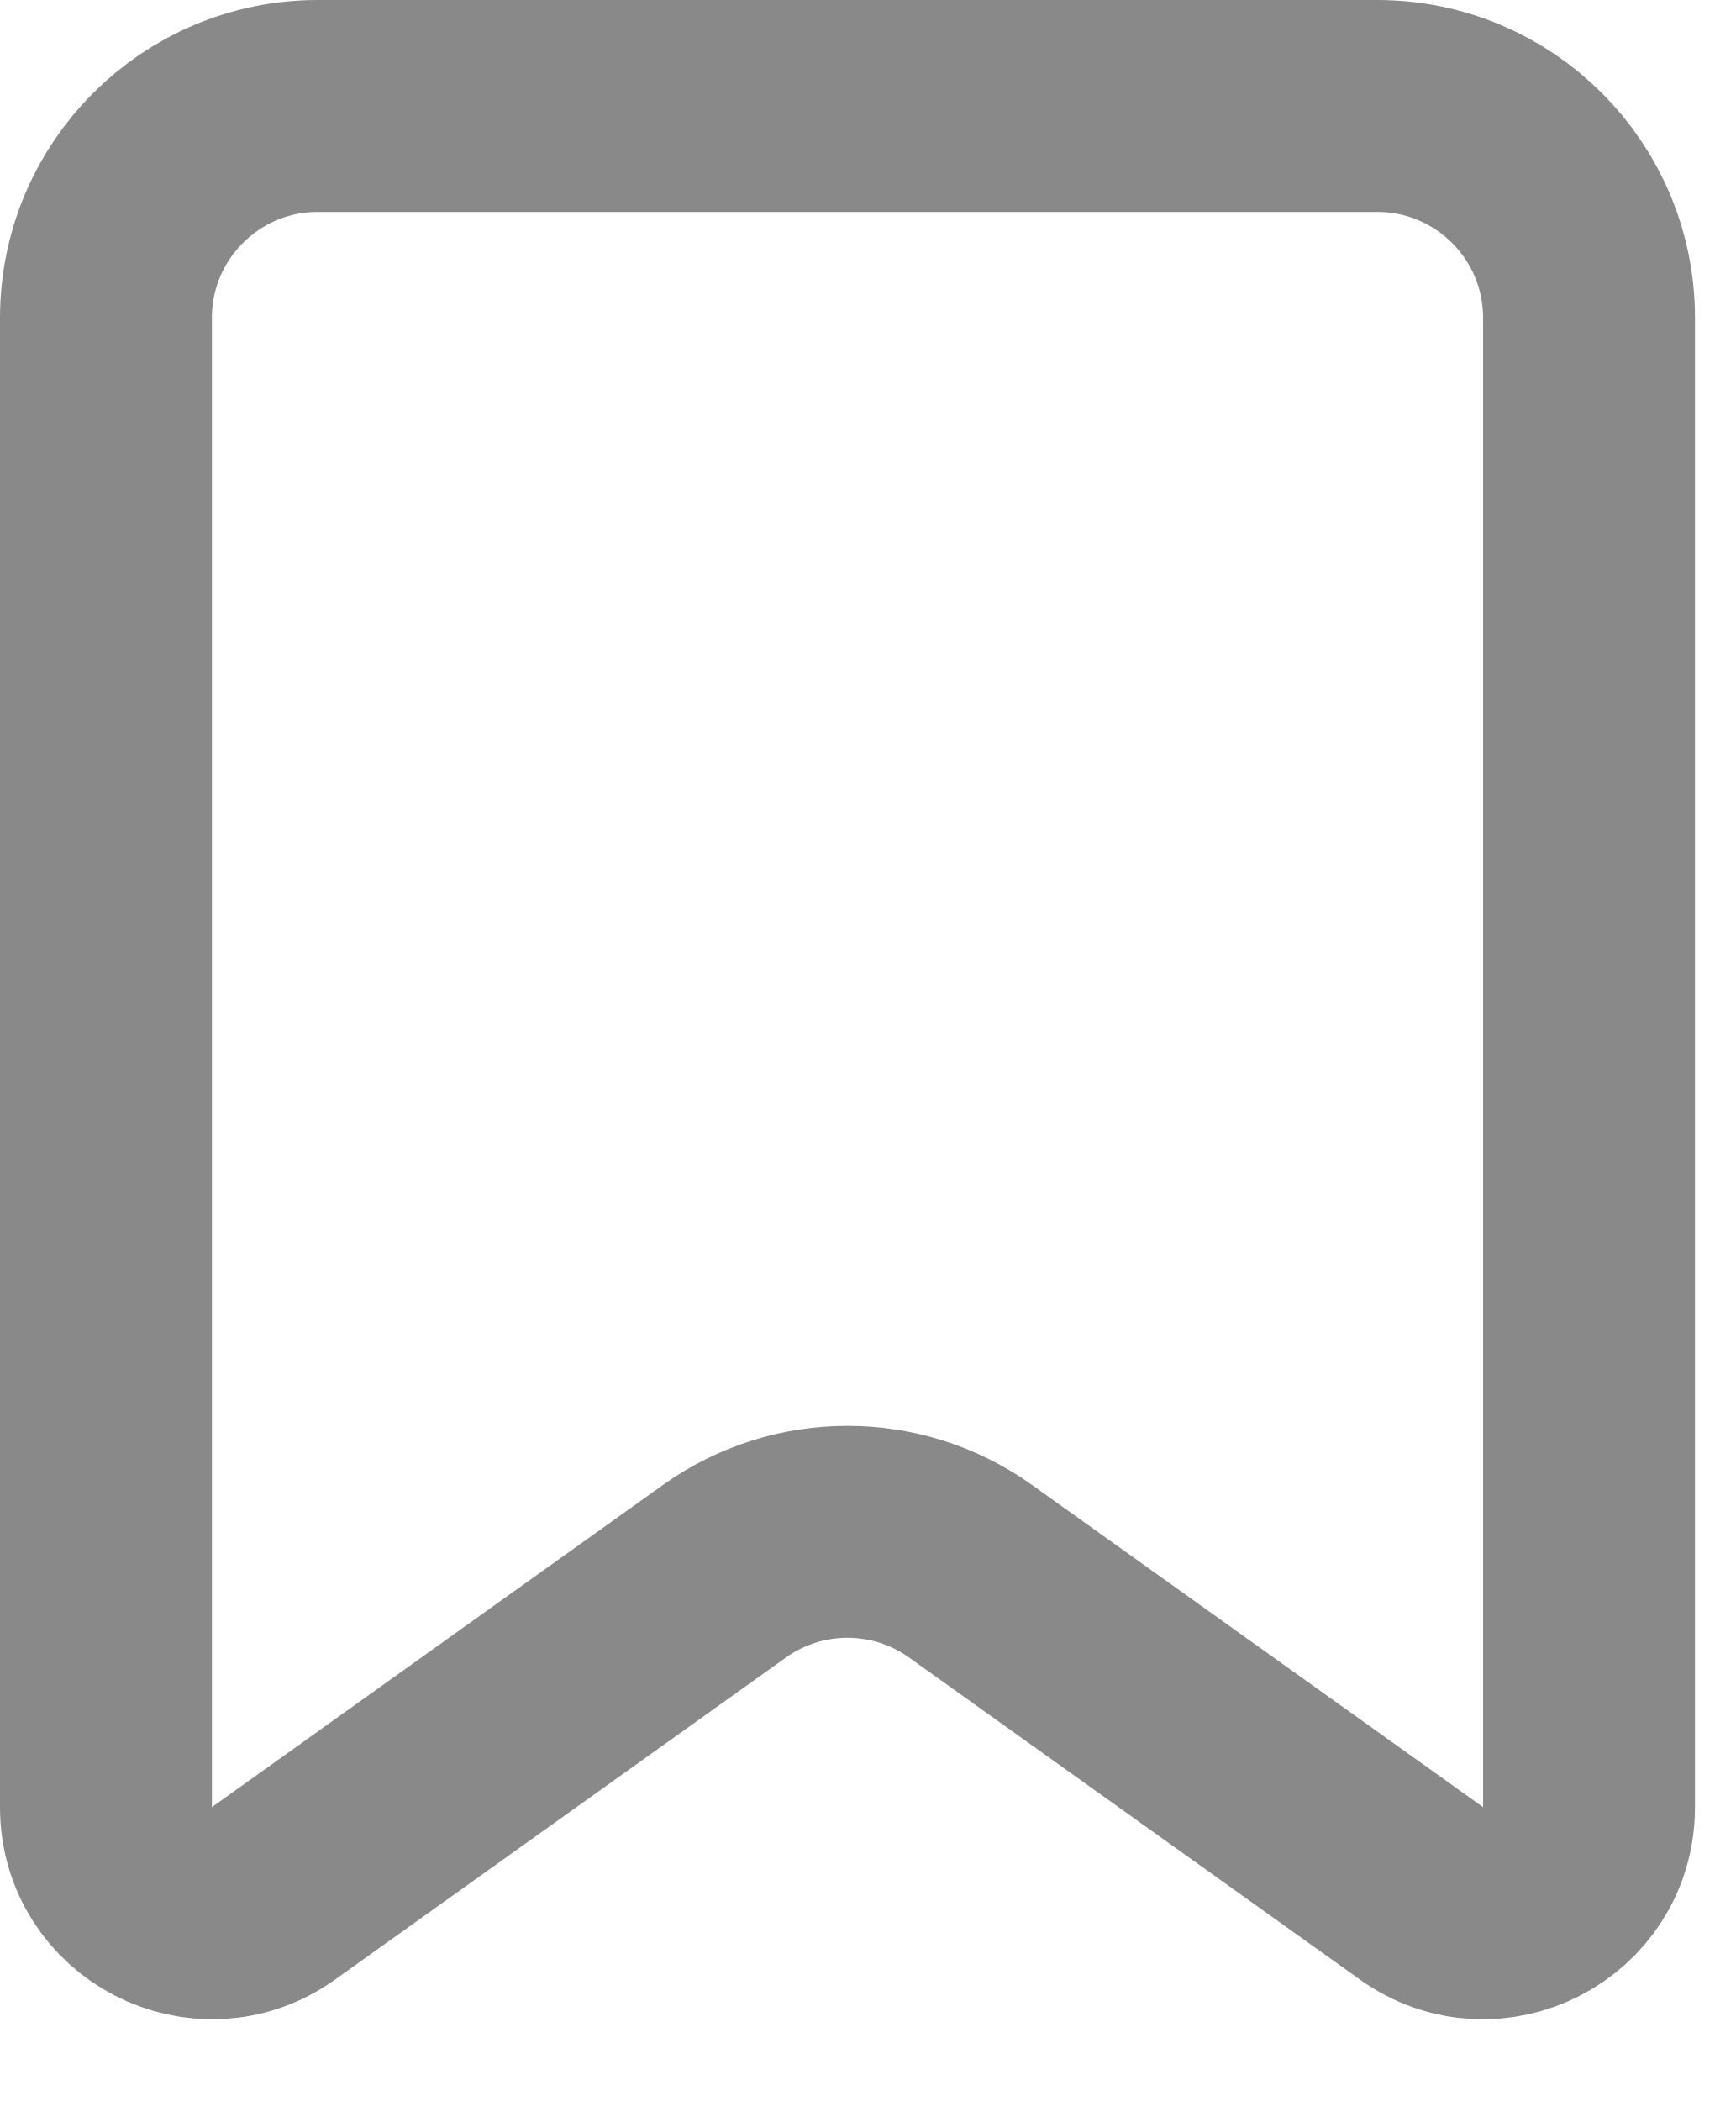
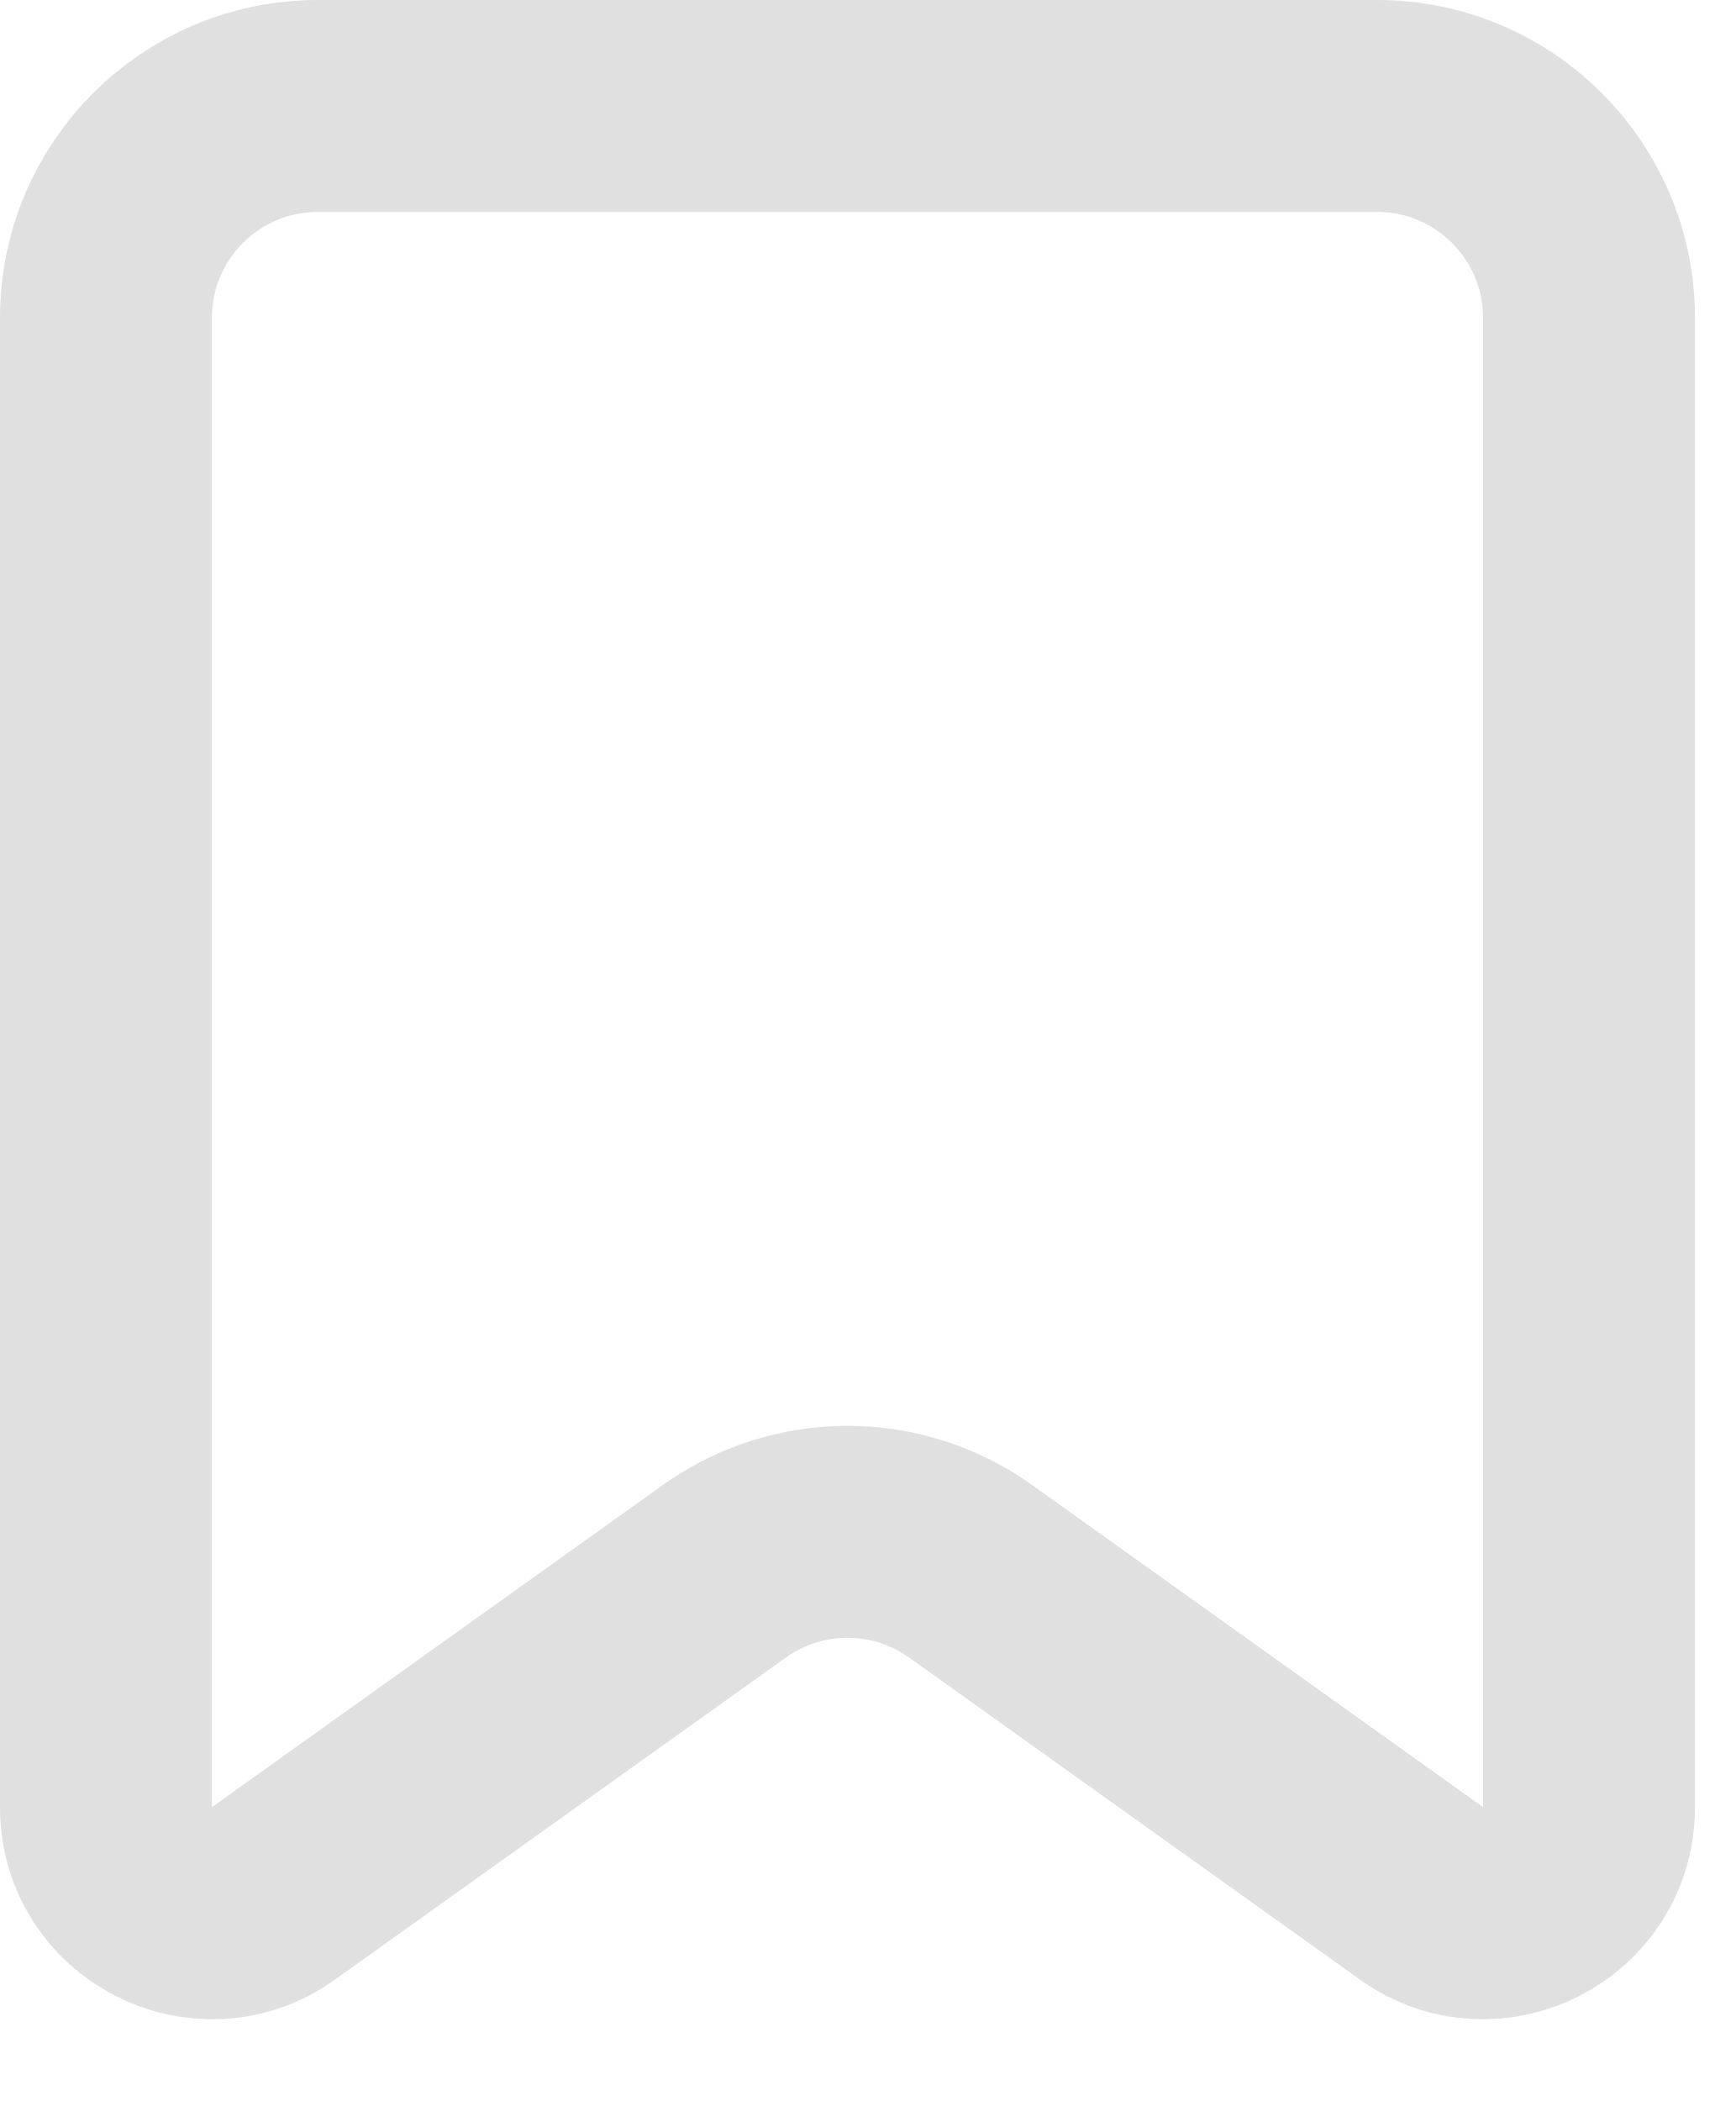
<svg xmlns="http://www.w3.org/2000/svg" width="19" height="23" viewBox="0 0 19 23" fill="none">
-   <path d="M1.16 3.48V19.783C1.16 20.727 2.226 21.276 2.994 20.727L7.931 17.201C8.737 16.625 9.821 16.625 10.627 17.201L15.564 20.727C16.332 21.276 17.398 20.727 17.398 19.783V3.48C17.398 2.198 16.36 1.16 15.078 1.16H3.48C2.199 1.16 1.16 2.198 1.16 3.48Z" stroke="#898989" stroke-width="2.32" />
+   <path d="M1.16 3.48V19.784C1.16 20.727 2.226 21.276 2.994 20.727L7.931 17.201C8.737 16.625 9.821 16.625 10.627 17.201L15.564 20.727C16.331 21.276 17.398 20.727 17.398 19.784V3.48C17.398 2.199 16.359 1.16 15.078 1.16H3.48C2.198 1.16 1.16 2.199 1.16 3.48Z" stroke="#E0E0E0" stroke-width="2.32" />
</svg>
